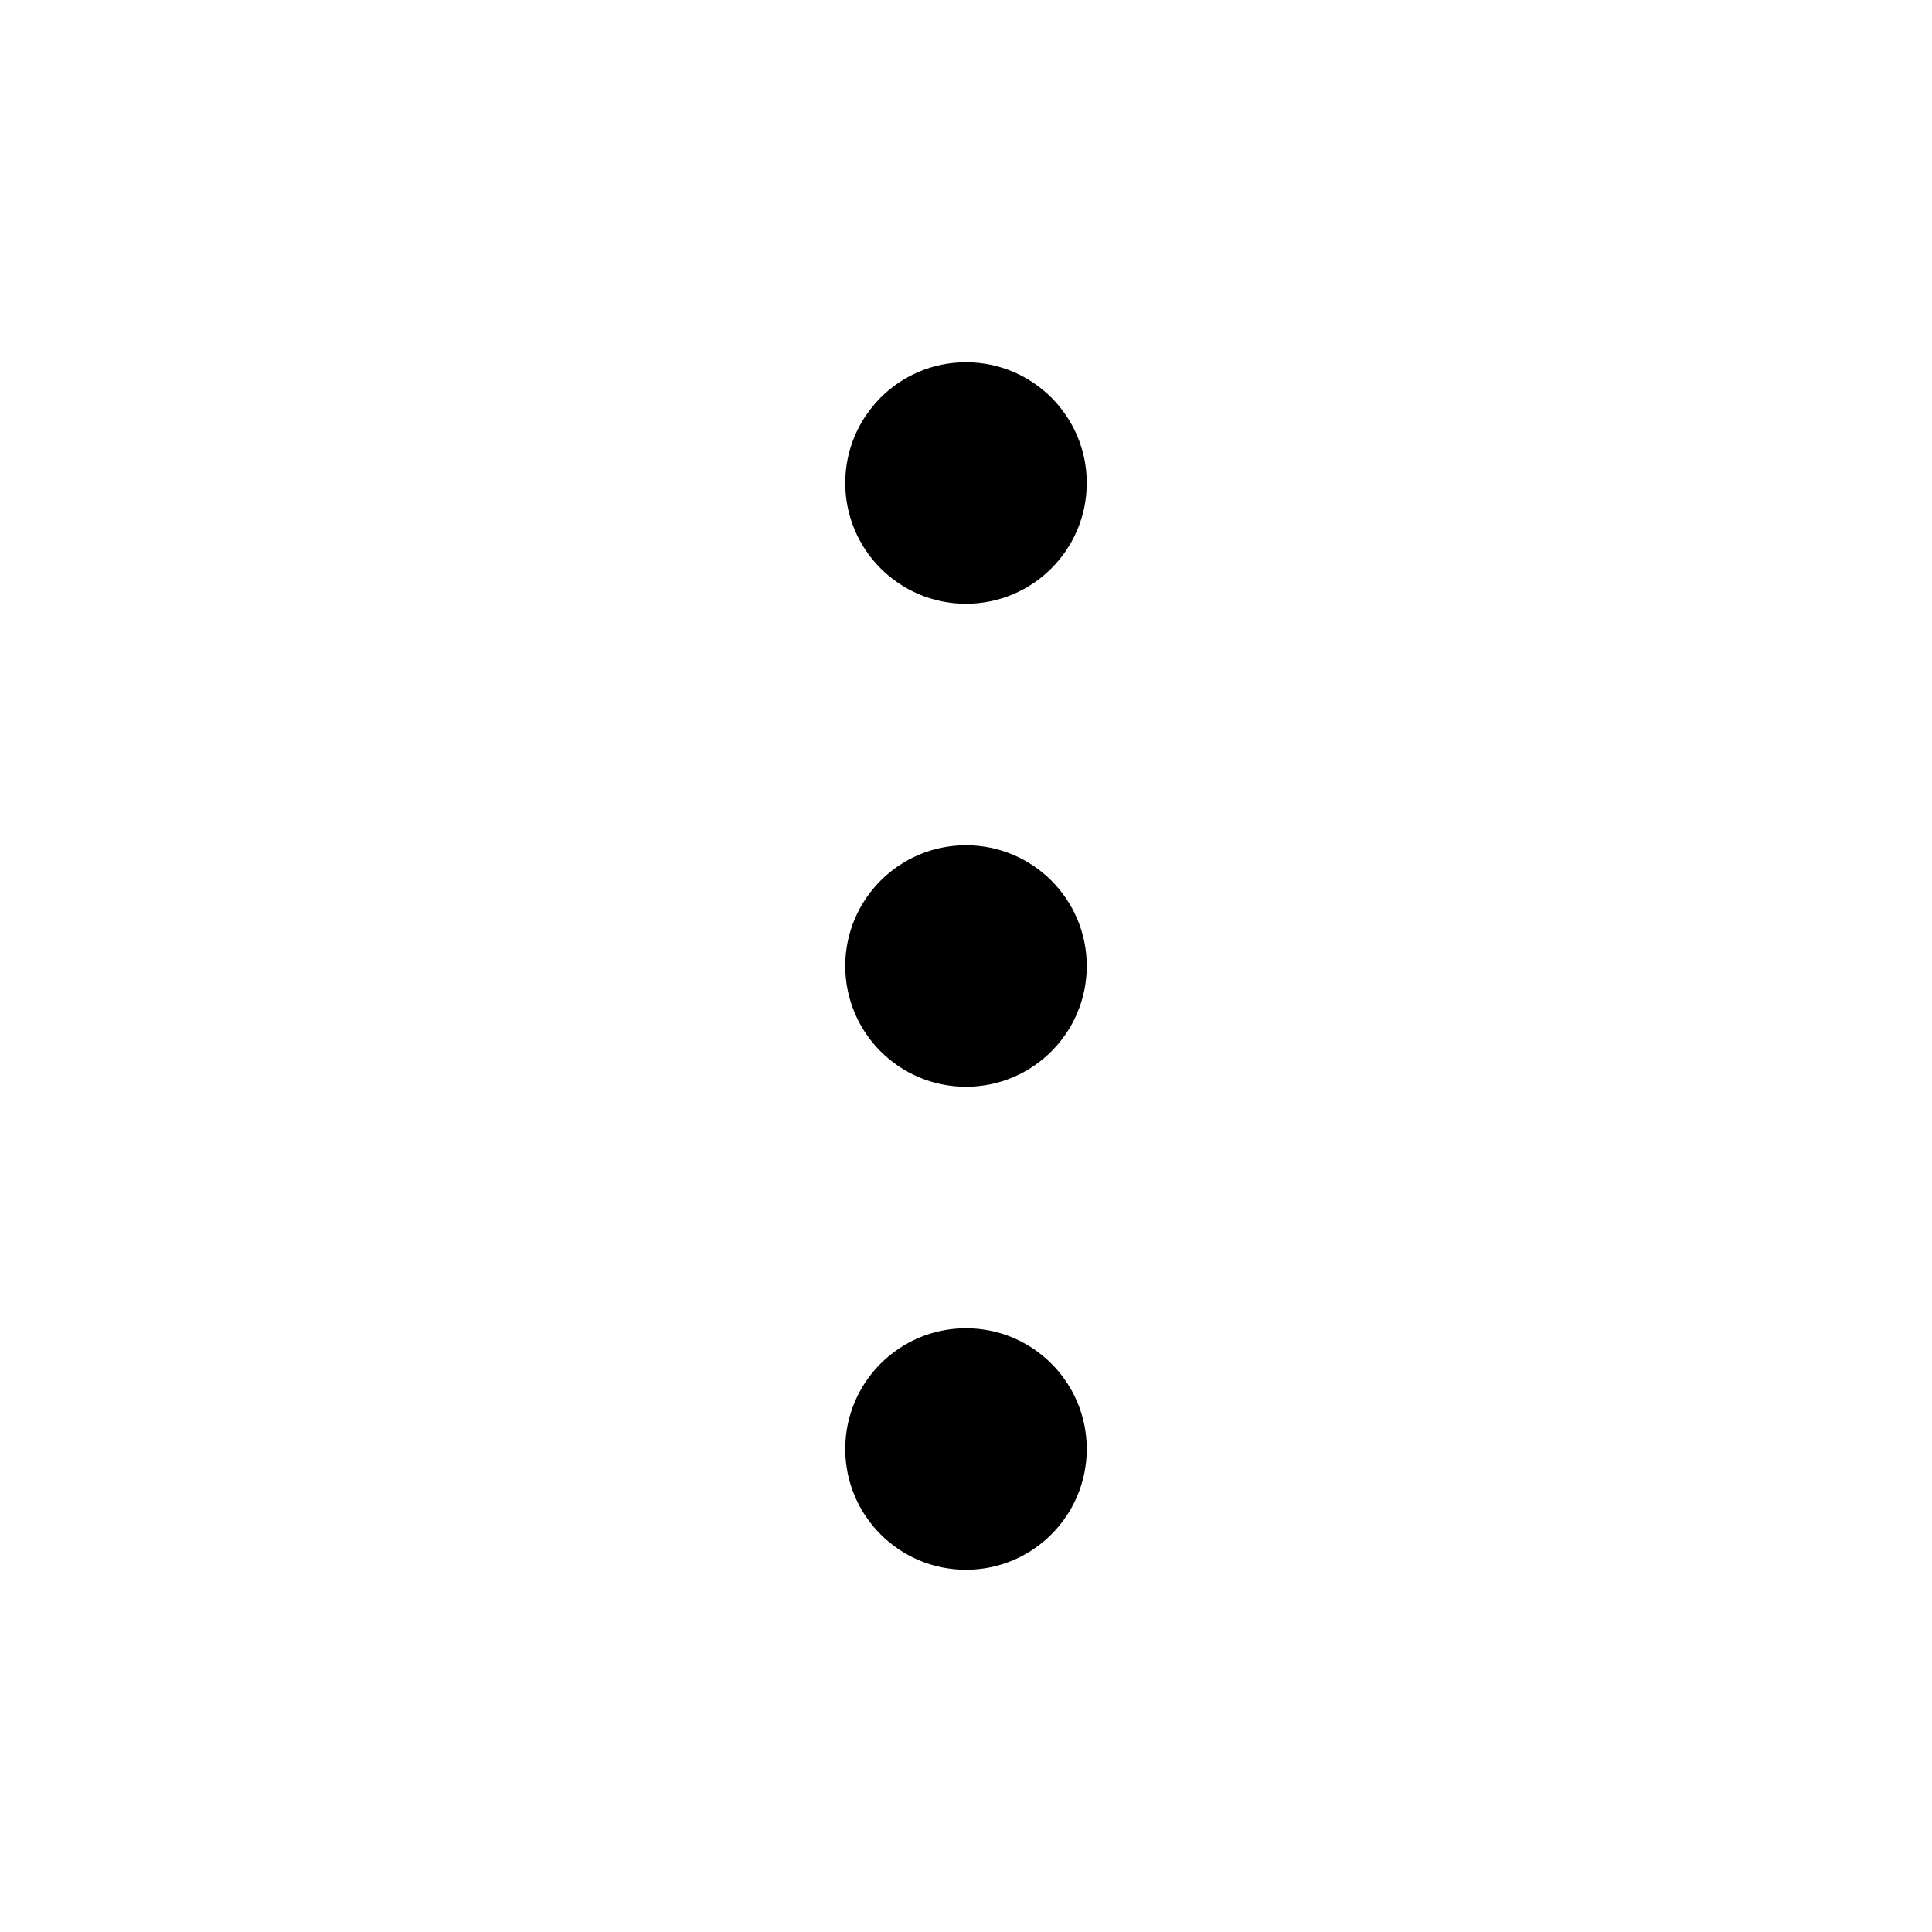
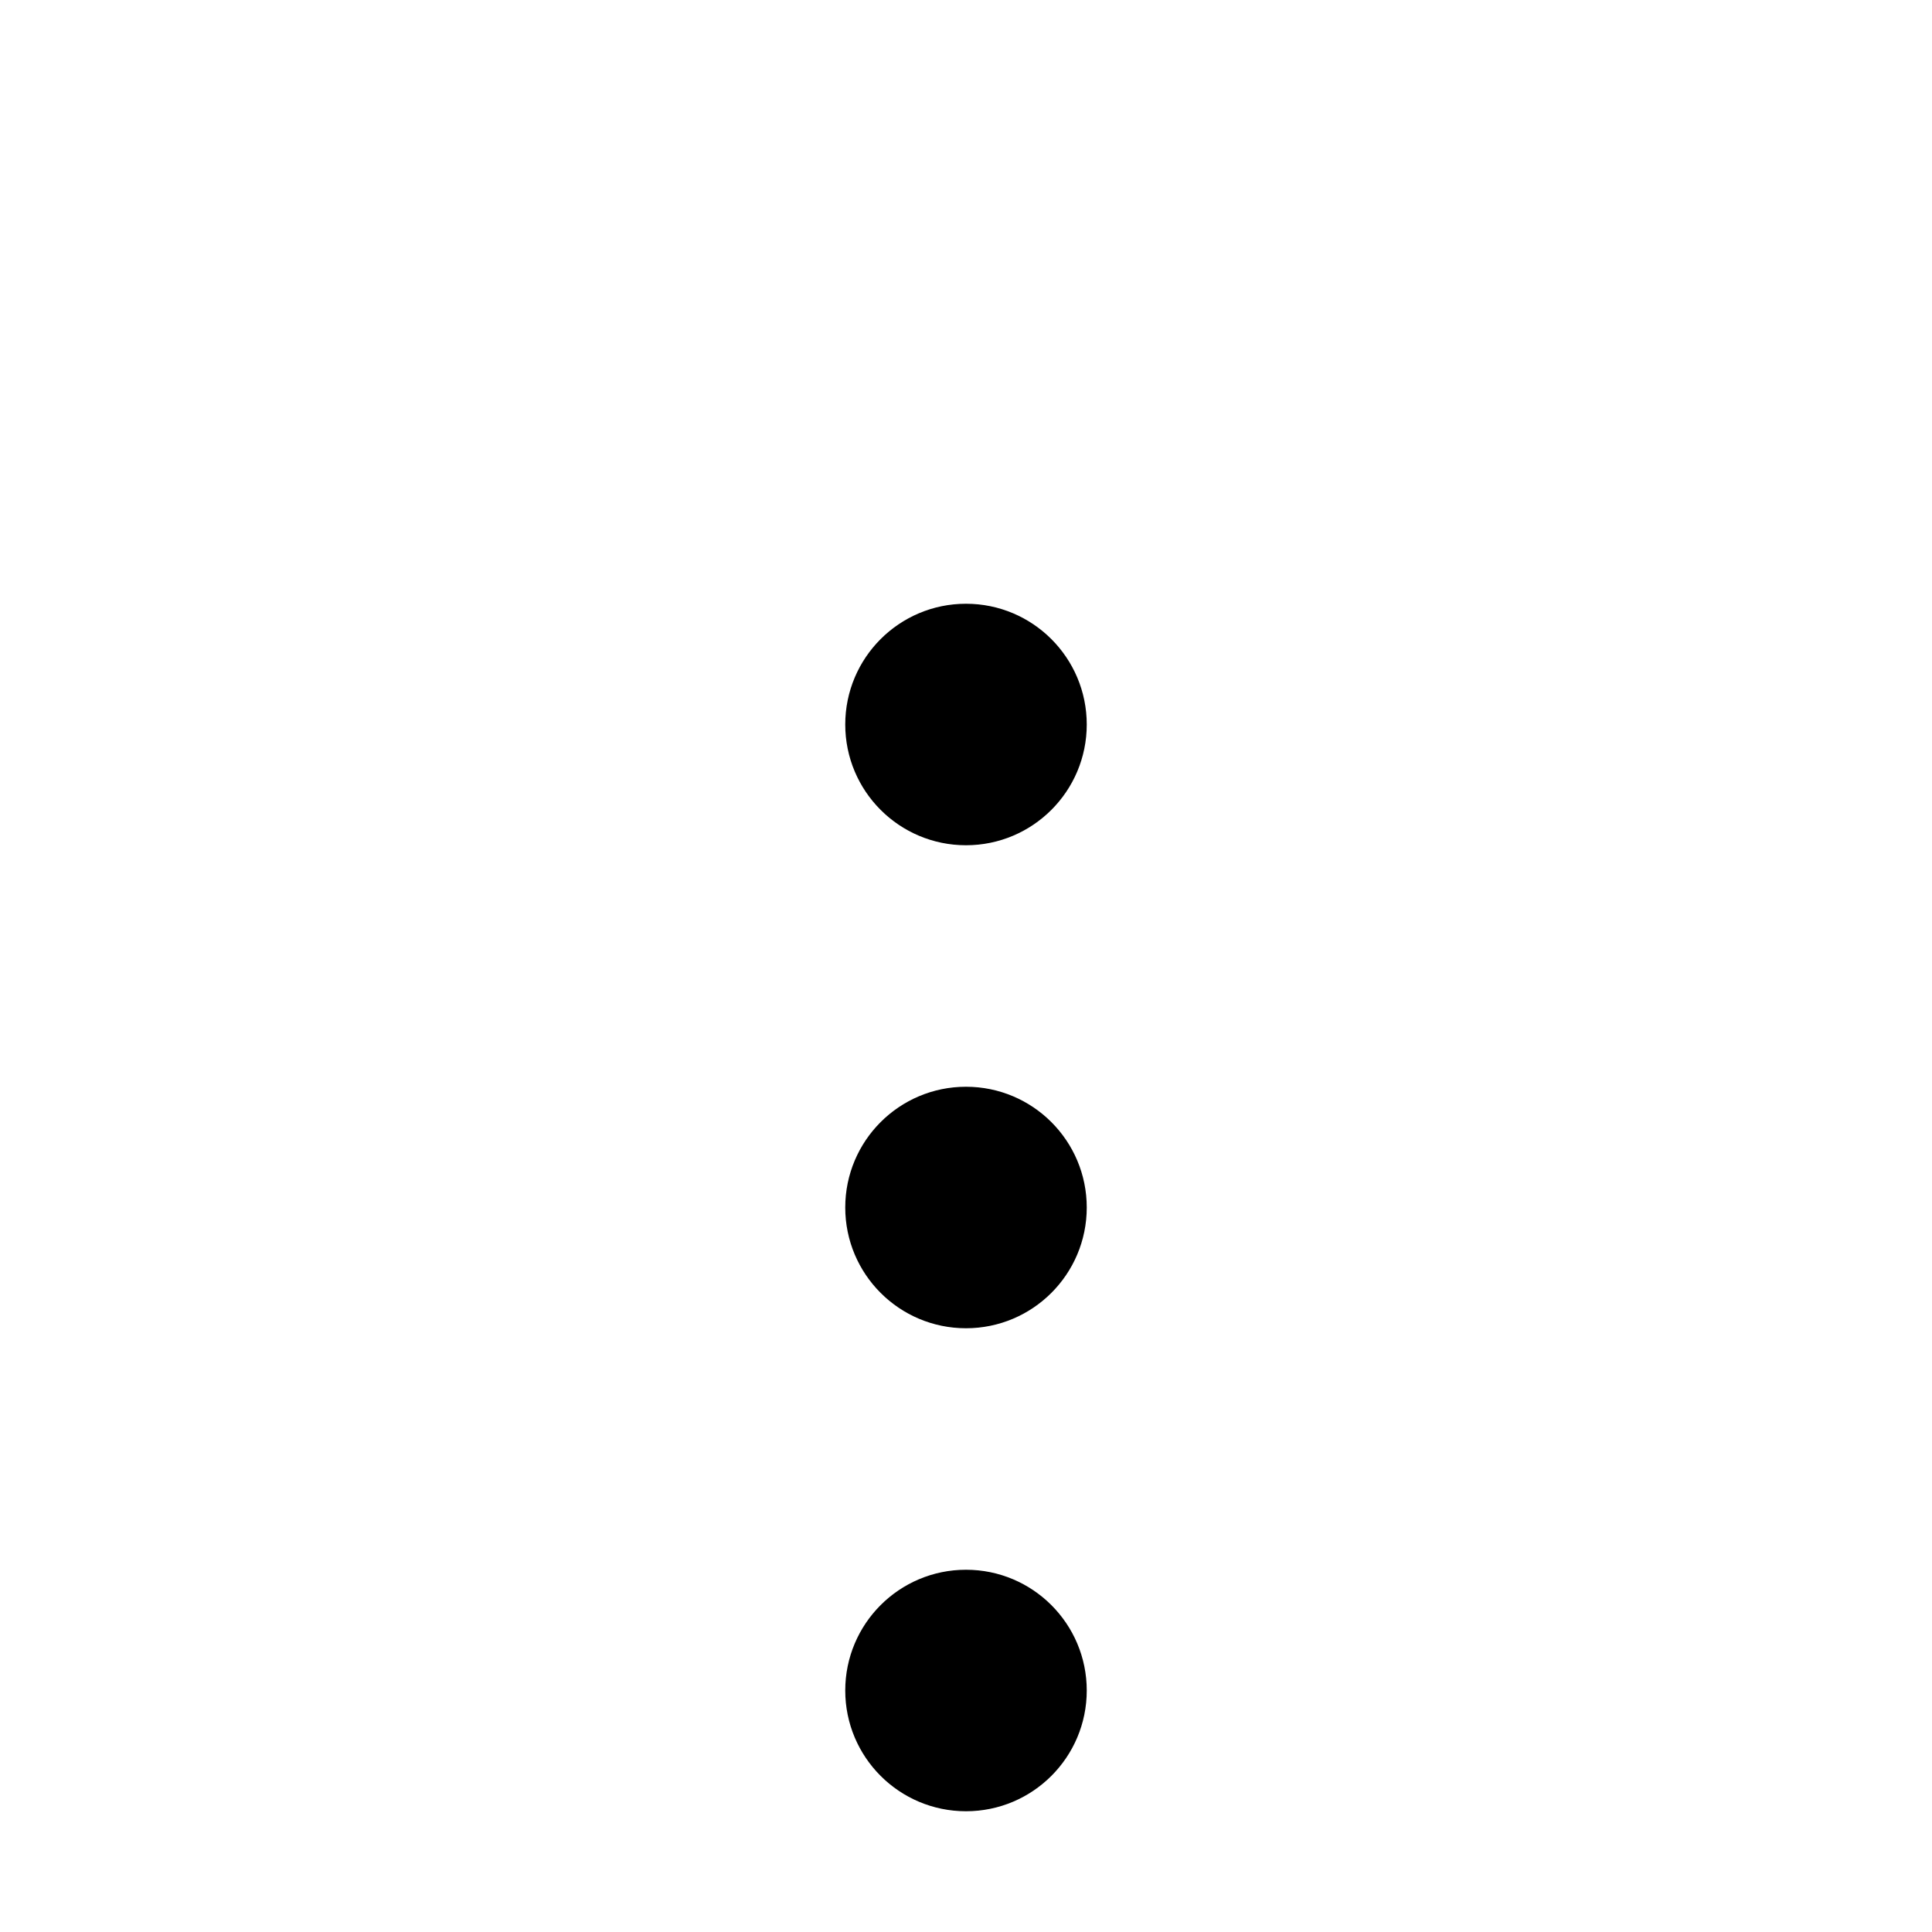
- <svg xmlns="http://www.w3.org/2000/svg" version="1.1" id="icon" x="0px" y="0px" width="16px" height="16px" viewBox="0 0 32 32" style="enable-background:new 0 0 32 32;" xml:space="preserve">
+ <svg xmlns="http://www.w3.org/2000/svg" version="1.1" id="icon" x="0px" y="0px" width="16px" height="16px" viewBox="0 0 32 24" style="enable-background:new 0 0 32 32;" xml:space="preserve">
  <style type="text/css">
	.st0{fill:none;}
</style>
  <circle cx="16" cy="8" r="2" />
  <circle cx="16" cy="16" r="2" />
  <circle cx="16" cy="24" r="2" />
  <rect id="_Transparent_Rectangle_" class="st0" width="32" height="32" />
</svg>
